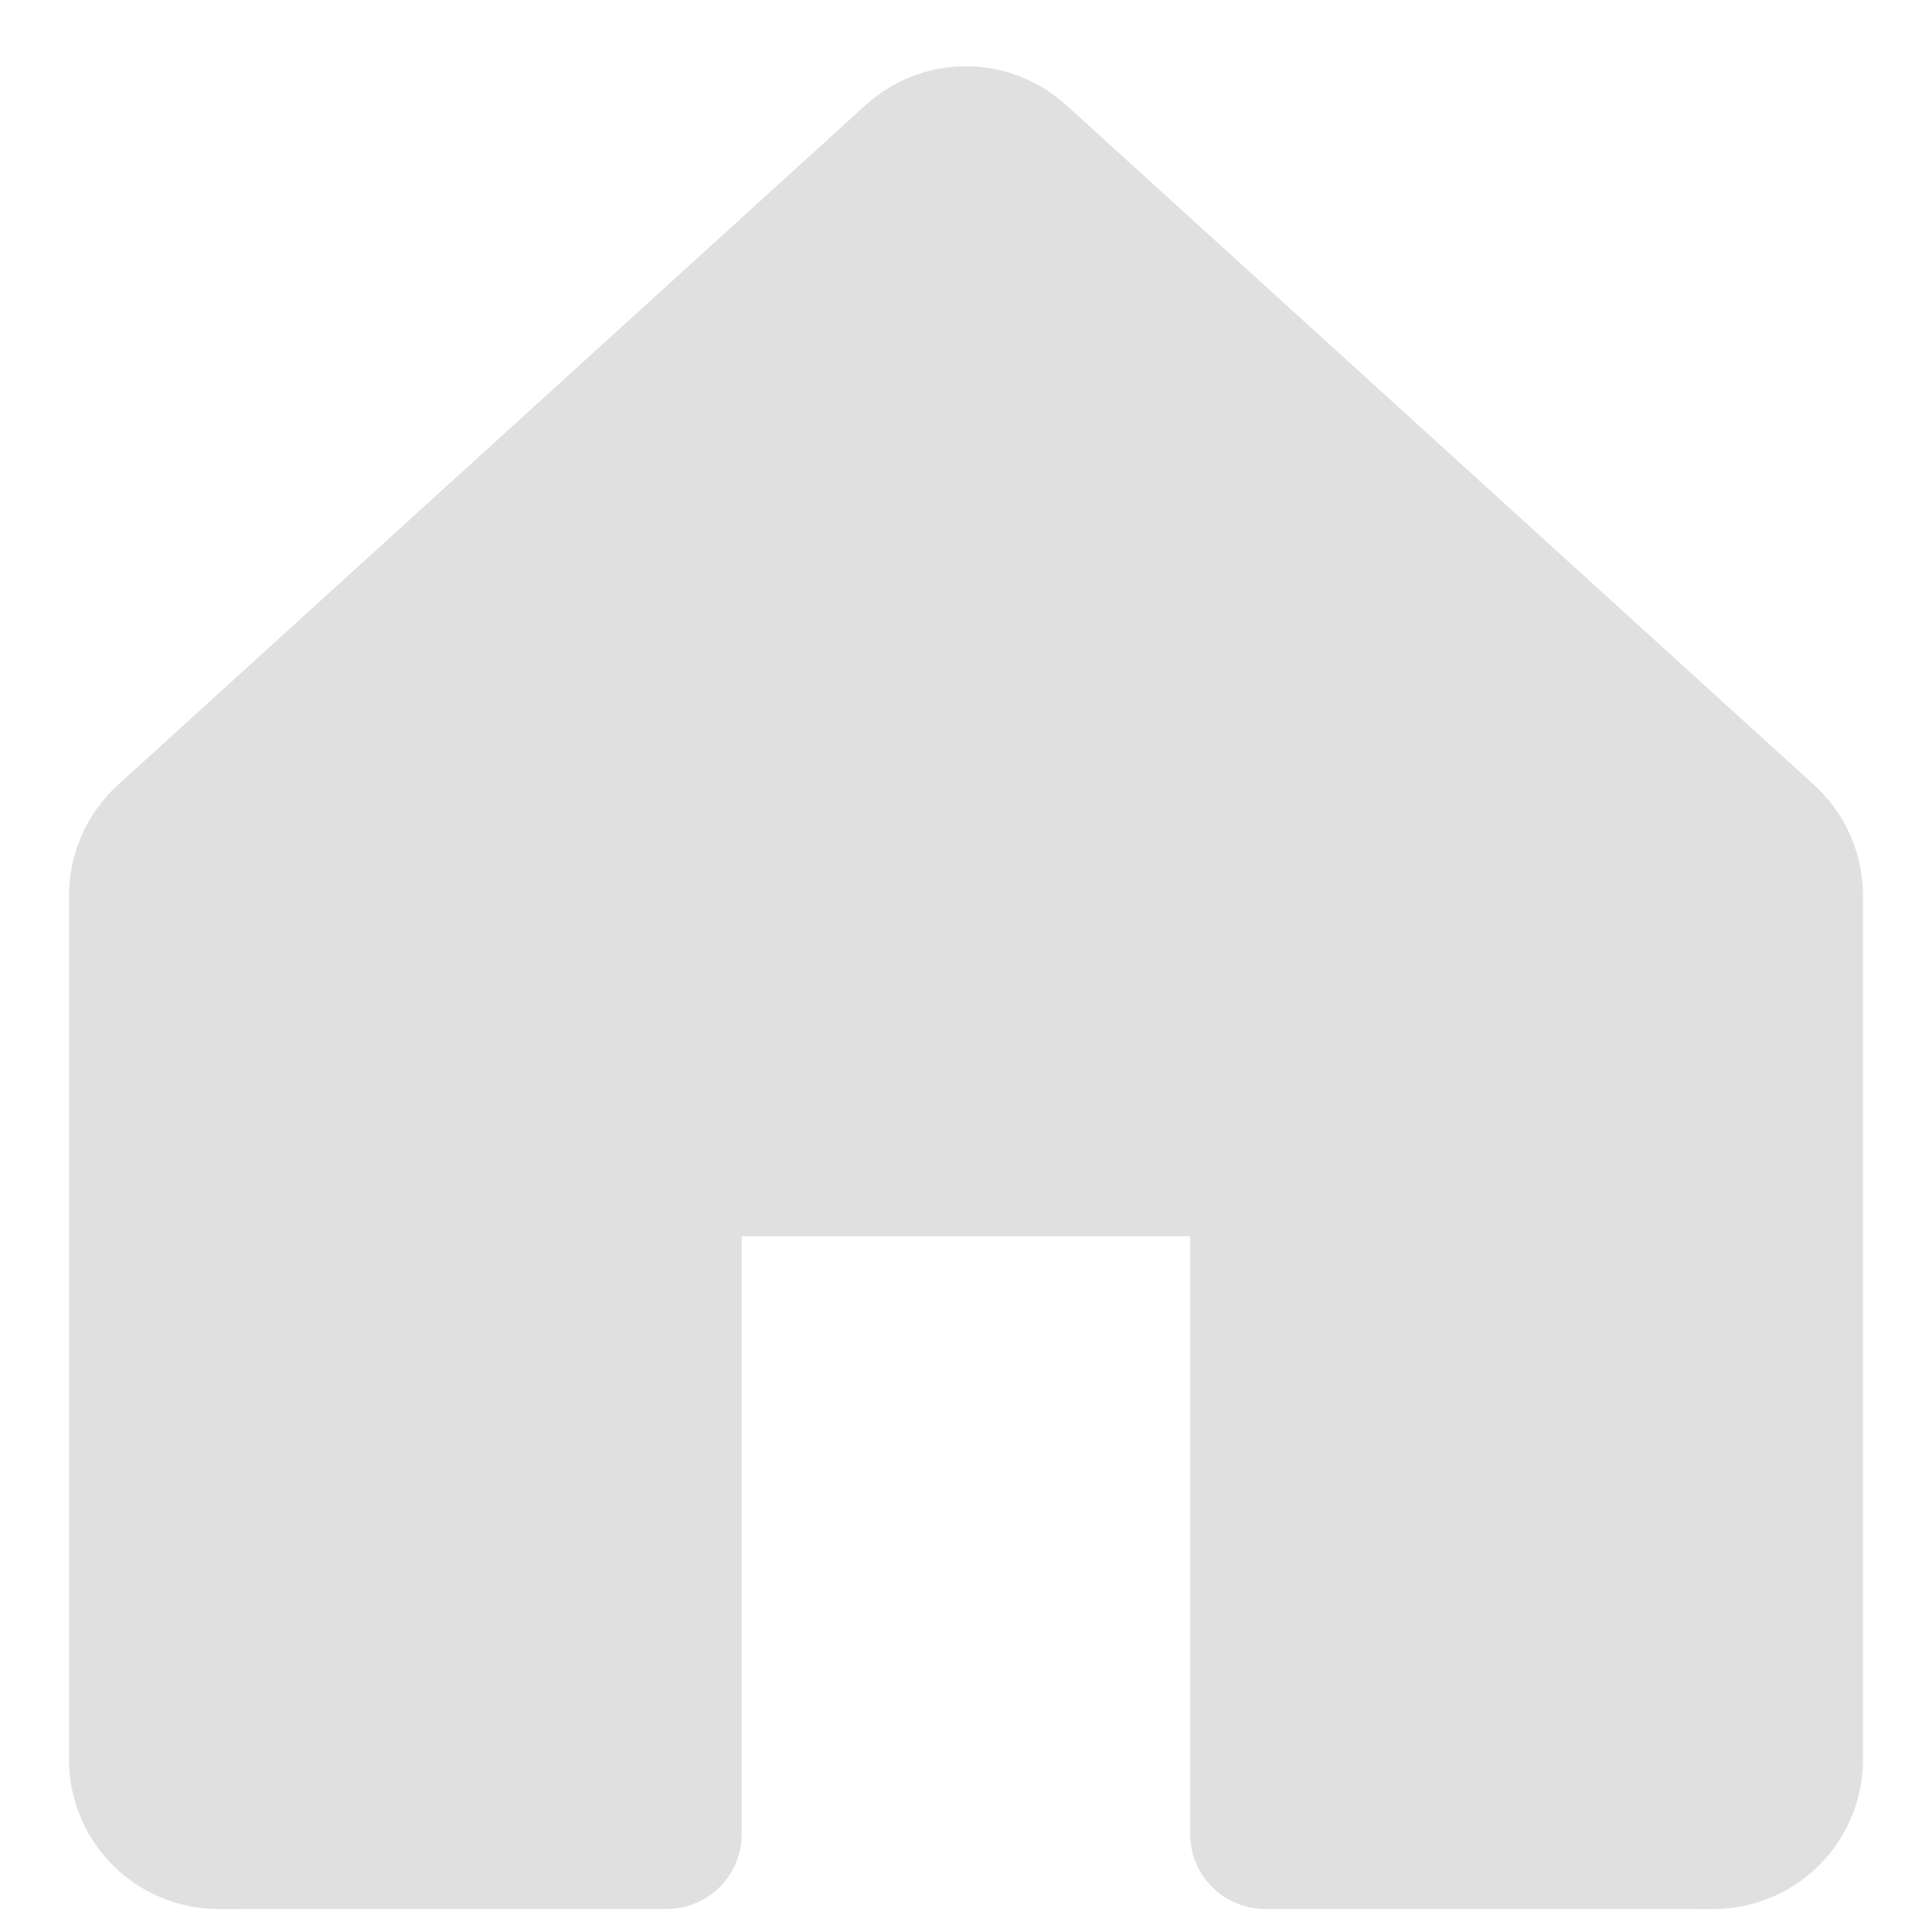
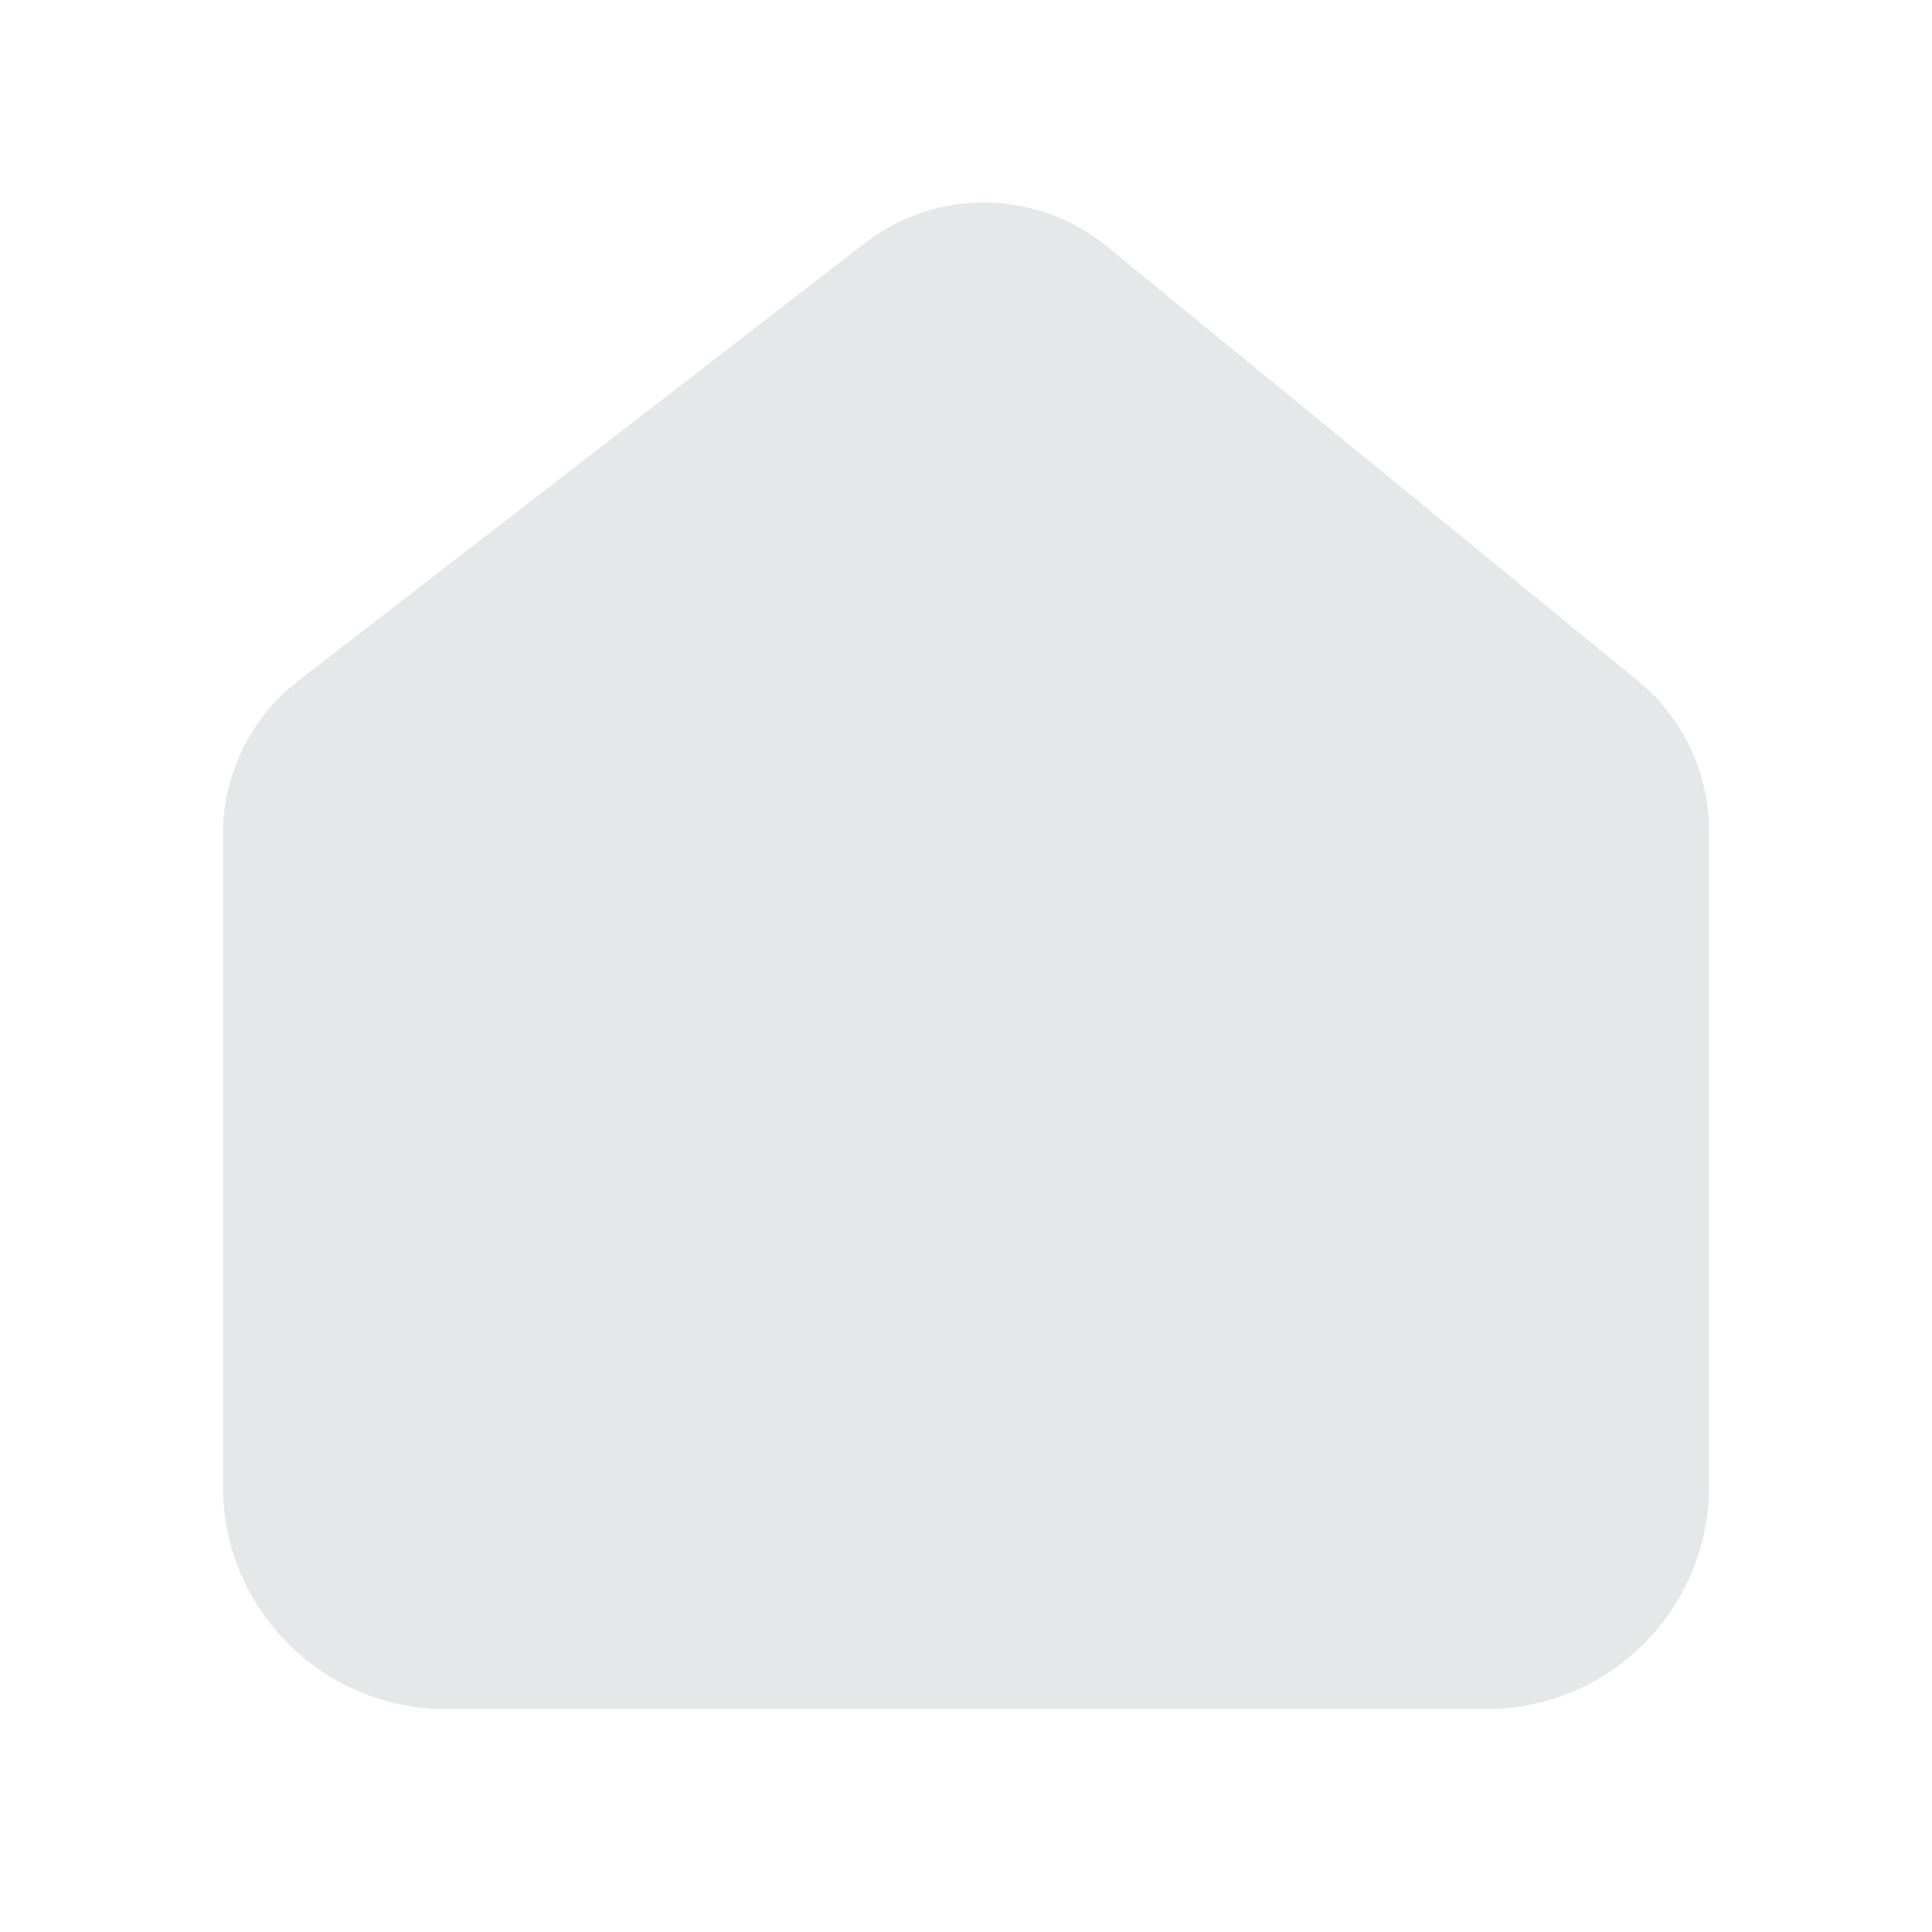
- <svg xmlns="http://www.w3.org/2000/svg" width="21" height="21" viewBox="0 0 21 21" fill="none">
-   <path d="M19.718 8.532L11.592 1.145C11.294 0.872 10.904 0.72 10.499 0.72C10.095 0.72 9.705 0.872 9.406 1.145L1.282 8.532C1.115 8.684 0.981 8.87 0.889 9.077C0.798 9.284 0.75 9.508 0.75 9.734V19.125C0.75 19.338 0.792 19.55 0.874 19.747C0.955 19.944 1.075 20.123 1.226 20.274C1.377 20.425 1.556 20.545 1.753 20.626C1.95 20.708 2.162 20.75 2.375 20.75L7.25 20.749C7.465 20.749 7.672 20.663 7.824 20.511C7.976 20.359 8.062 20.152 8.062 19.937V13.437H12.937V19.937C12.937 20.152 13.023 20.359 13.175 20.511C13.327 20.663 13.534 20.749 13.749 20.749L18.625 20.75H18.625C18.838 20.75 19.05 20.708 19.247 20.626C19.444 20.544 19.623 20.425 19.774 20.274C19.925 20.123 20.045 19.944 20.126 19.747C20.208 19.55 20.25 19.338 20.25 19.125V9.734C20.25 9.508 20.202 9.284 20.111 9.077C20.019 8.87 19.886 8.684 19.718 8.532Z" fill="#E1E0E1" />
+ <svg xmlns="http://www.w3.org/2000/svg" width="26" height="26" viewBox="0 0 26 26" fill="none">
+   <path d="M3 20V11.229C3 10.42 3.375 9.656 4.016 9.161L11.642 3.27C12.604 2.526 13.952 2.545 14.894 3.315L22.041 9.162C22.648 9.658 23 10.4 23 11.184V20C23 21.657 21.657 23 20 23H6C4.343 23 3 21.657 3 20Z" fill="#E5E8E9" />
</svg>
